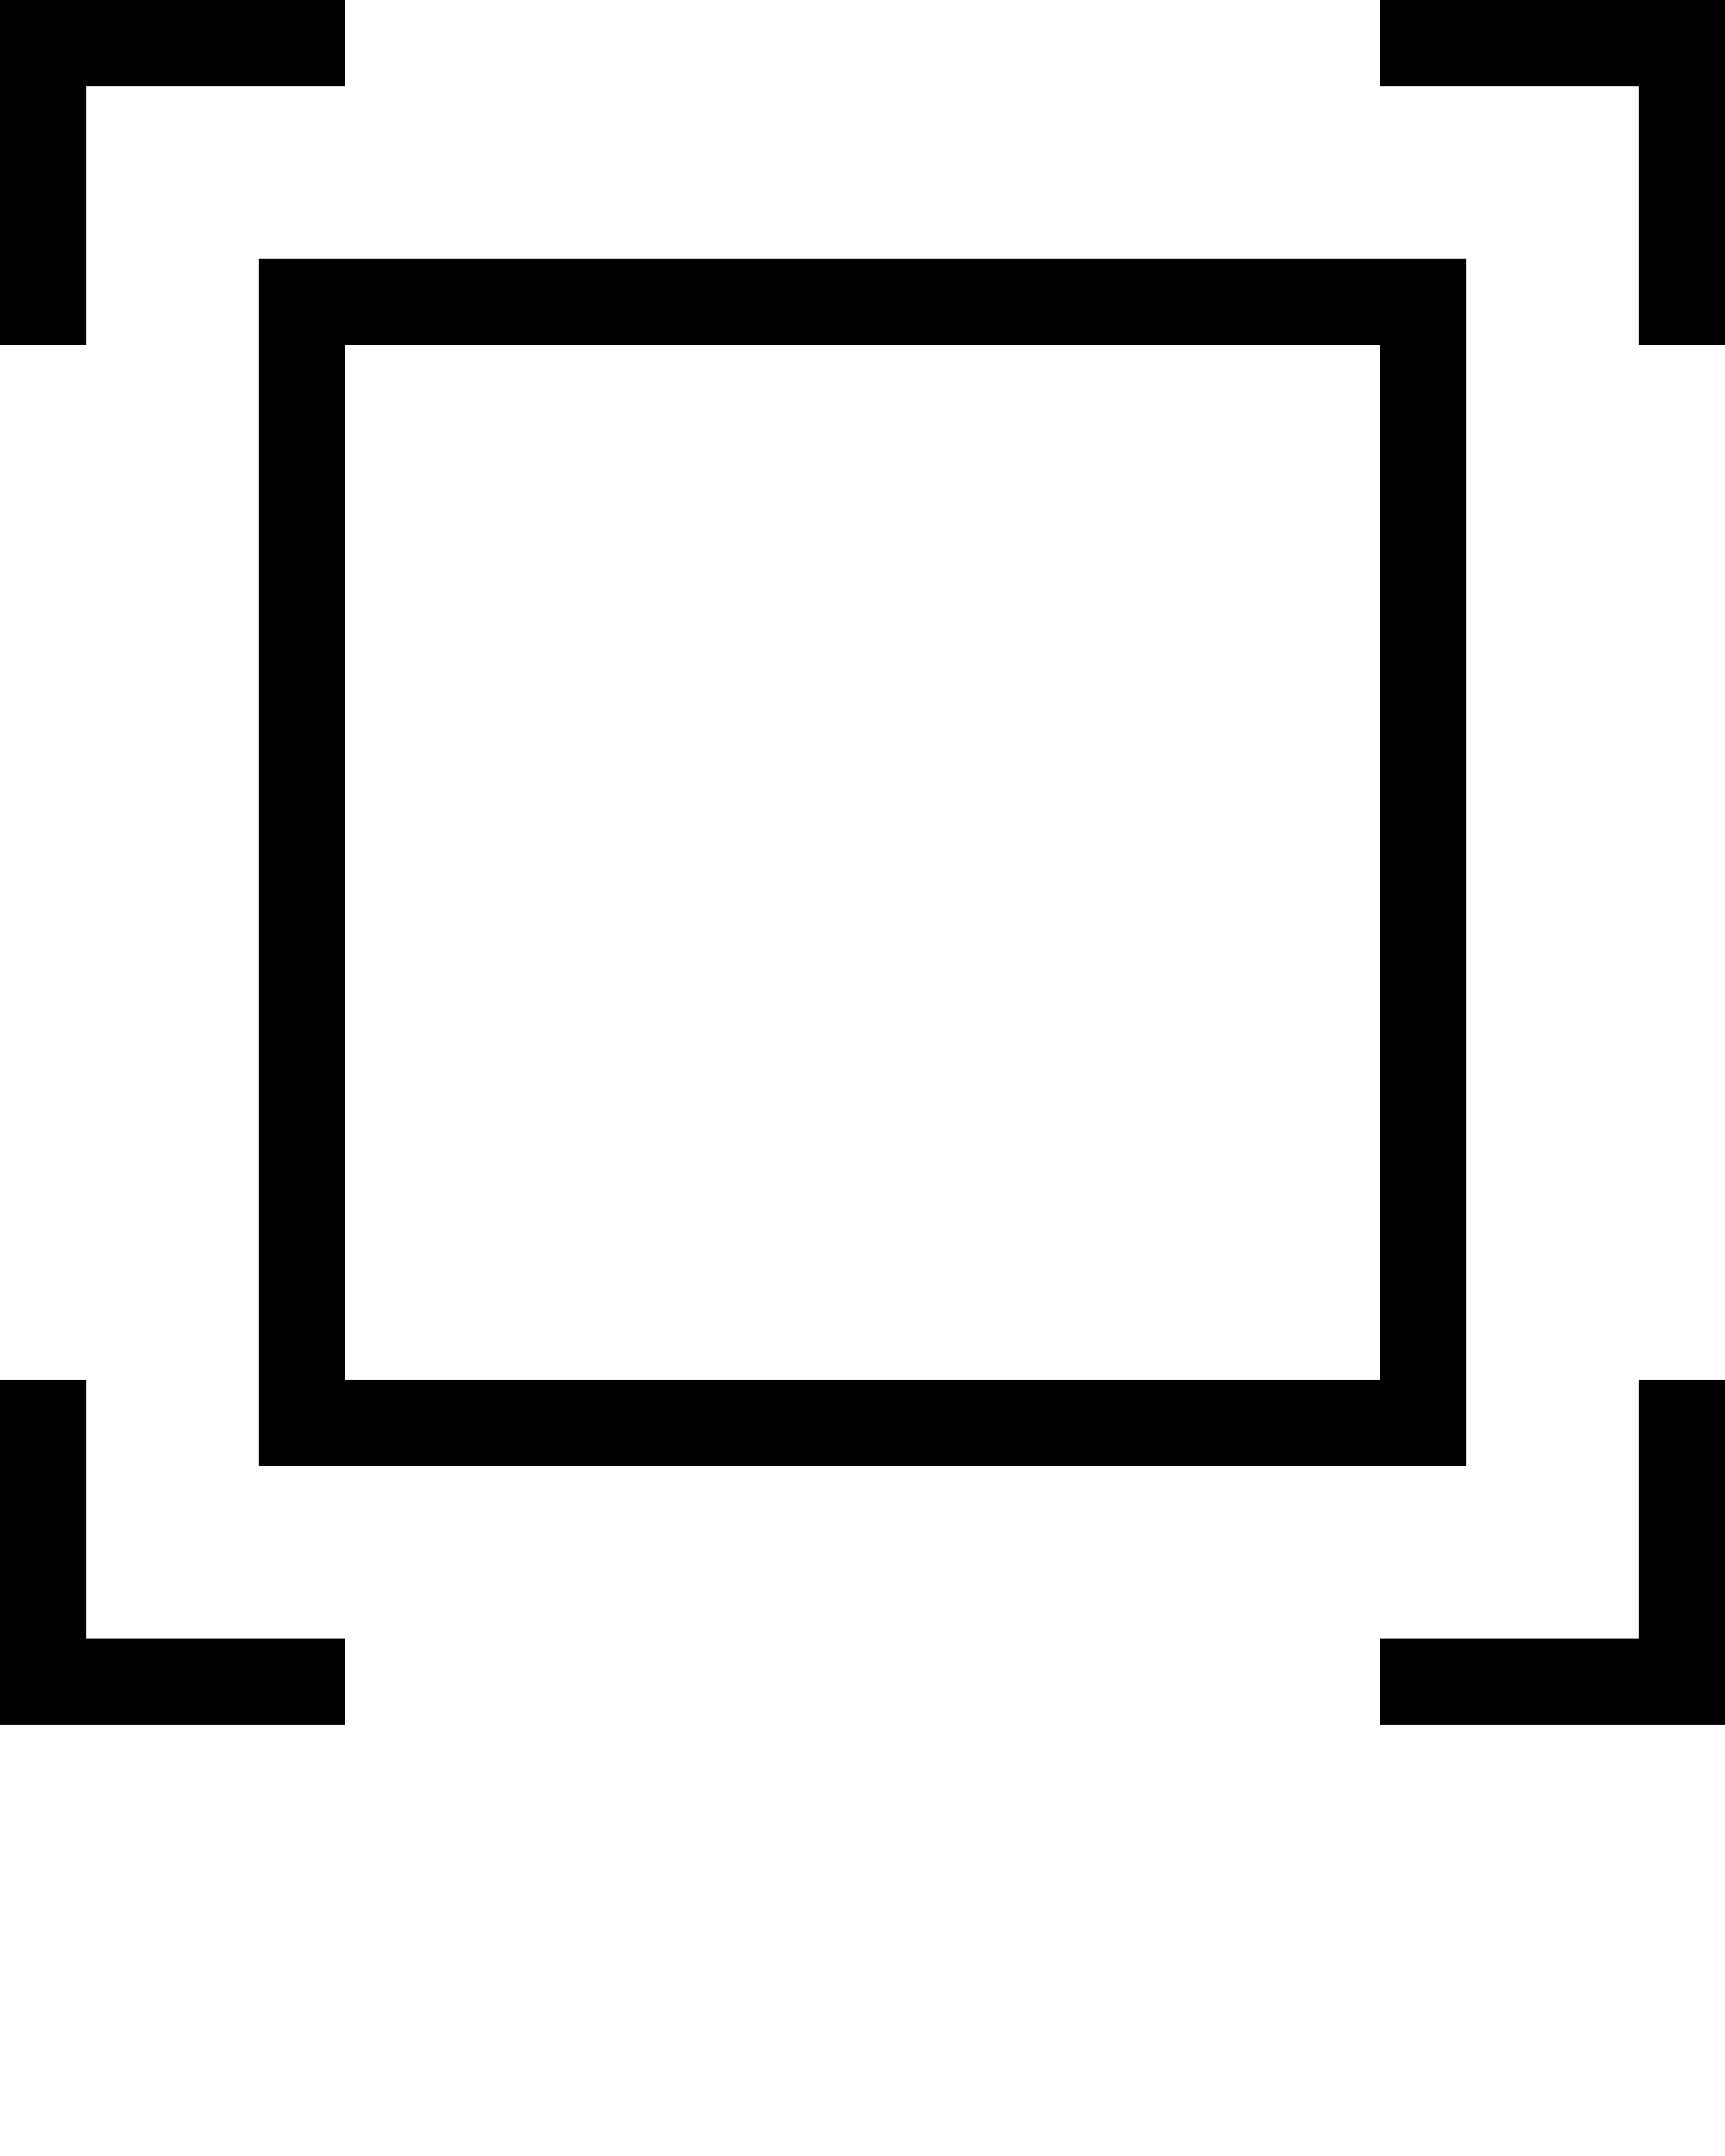
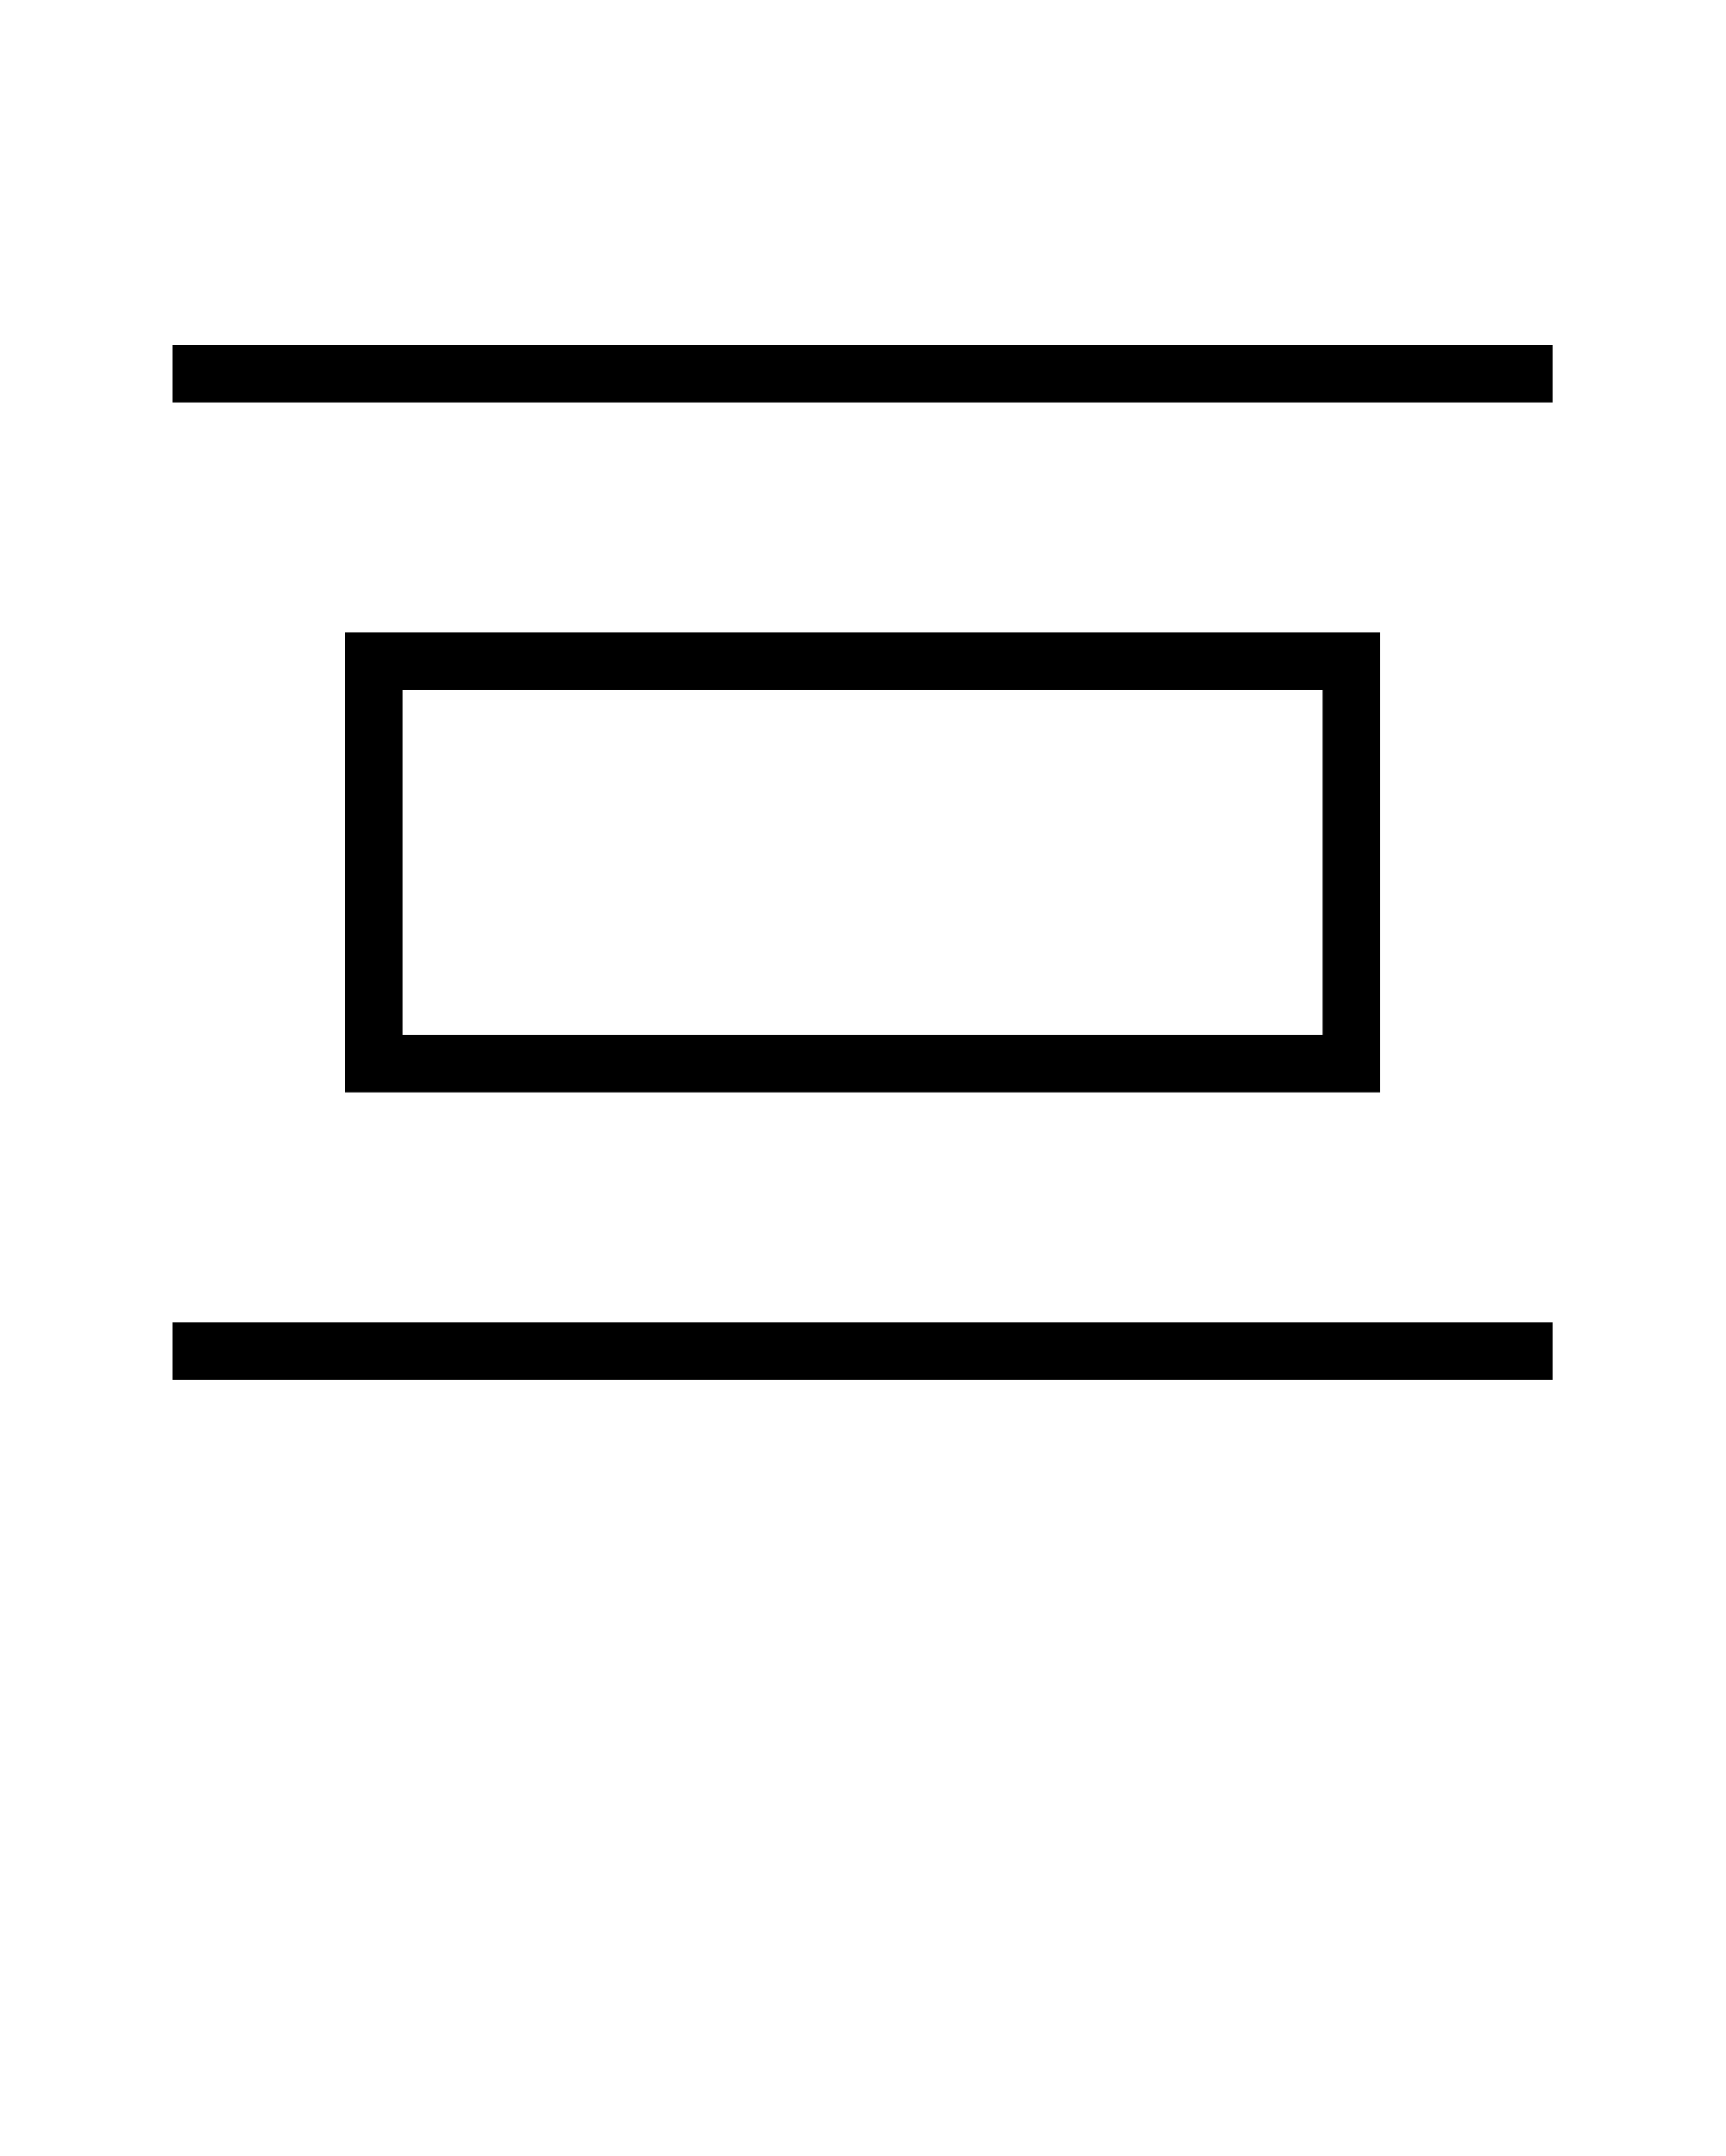
- <svg xmlns="http://www.w3.org/2000/svg" viewBox="0 0 20 25">
-   <path d="M16 20v-1h3v-3h1v4h-4zm3-19h-3V0h4v4h-1V1zM1 4H0V0h4v1H1v3zm2-1h14v14H3V3zm1 13h12V4H4v12zm-3 3h3v1H0v-4h1v3z" fill="#000" fill-rule="evenodd" />
+ <svg xmlns="http://www.w3.org/2000/svg" viewBox="0 0 30 37.5" version="1.1" x="0px" y="0px">
+   <g stroke="none" stroke-width="1" fill="none" fill-rule="evenodd">
+     <g transform="translate(-225, -180)">
+       <path d="M228,186 L252,186 L252,187 L228,187 L228,186 Z M228,203 L252,203 L252,204 L228,204 L228,203 Z M231,191 L249,191 L249,199 L231,199 L231,191 Z M232,192 L248,192 L248,198 L232,198 L232,192 Z" fill="#000000" />
+     </g>
+   </g>
</svg>
